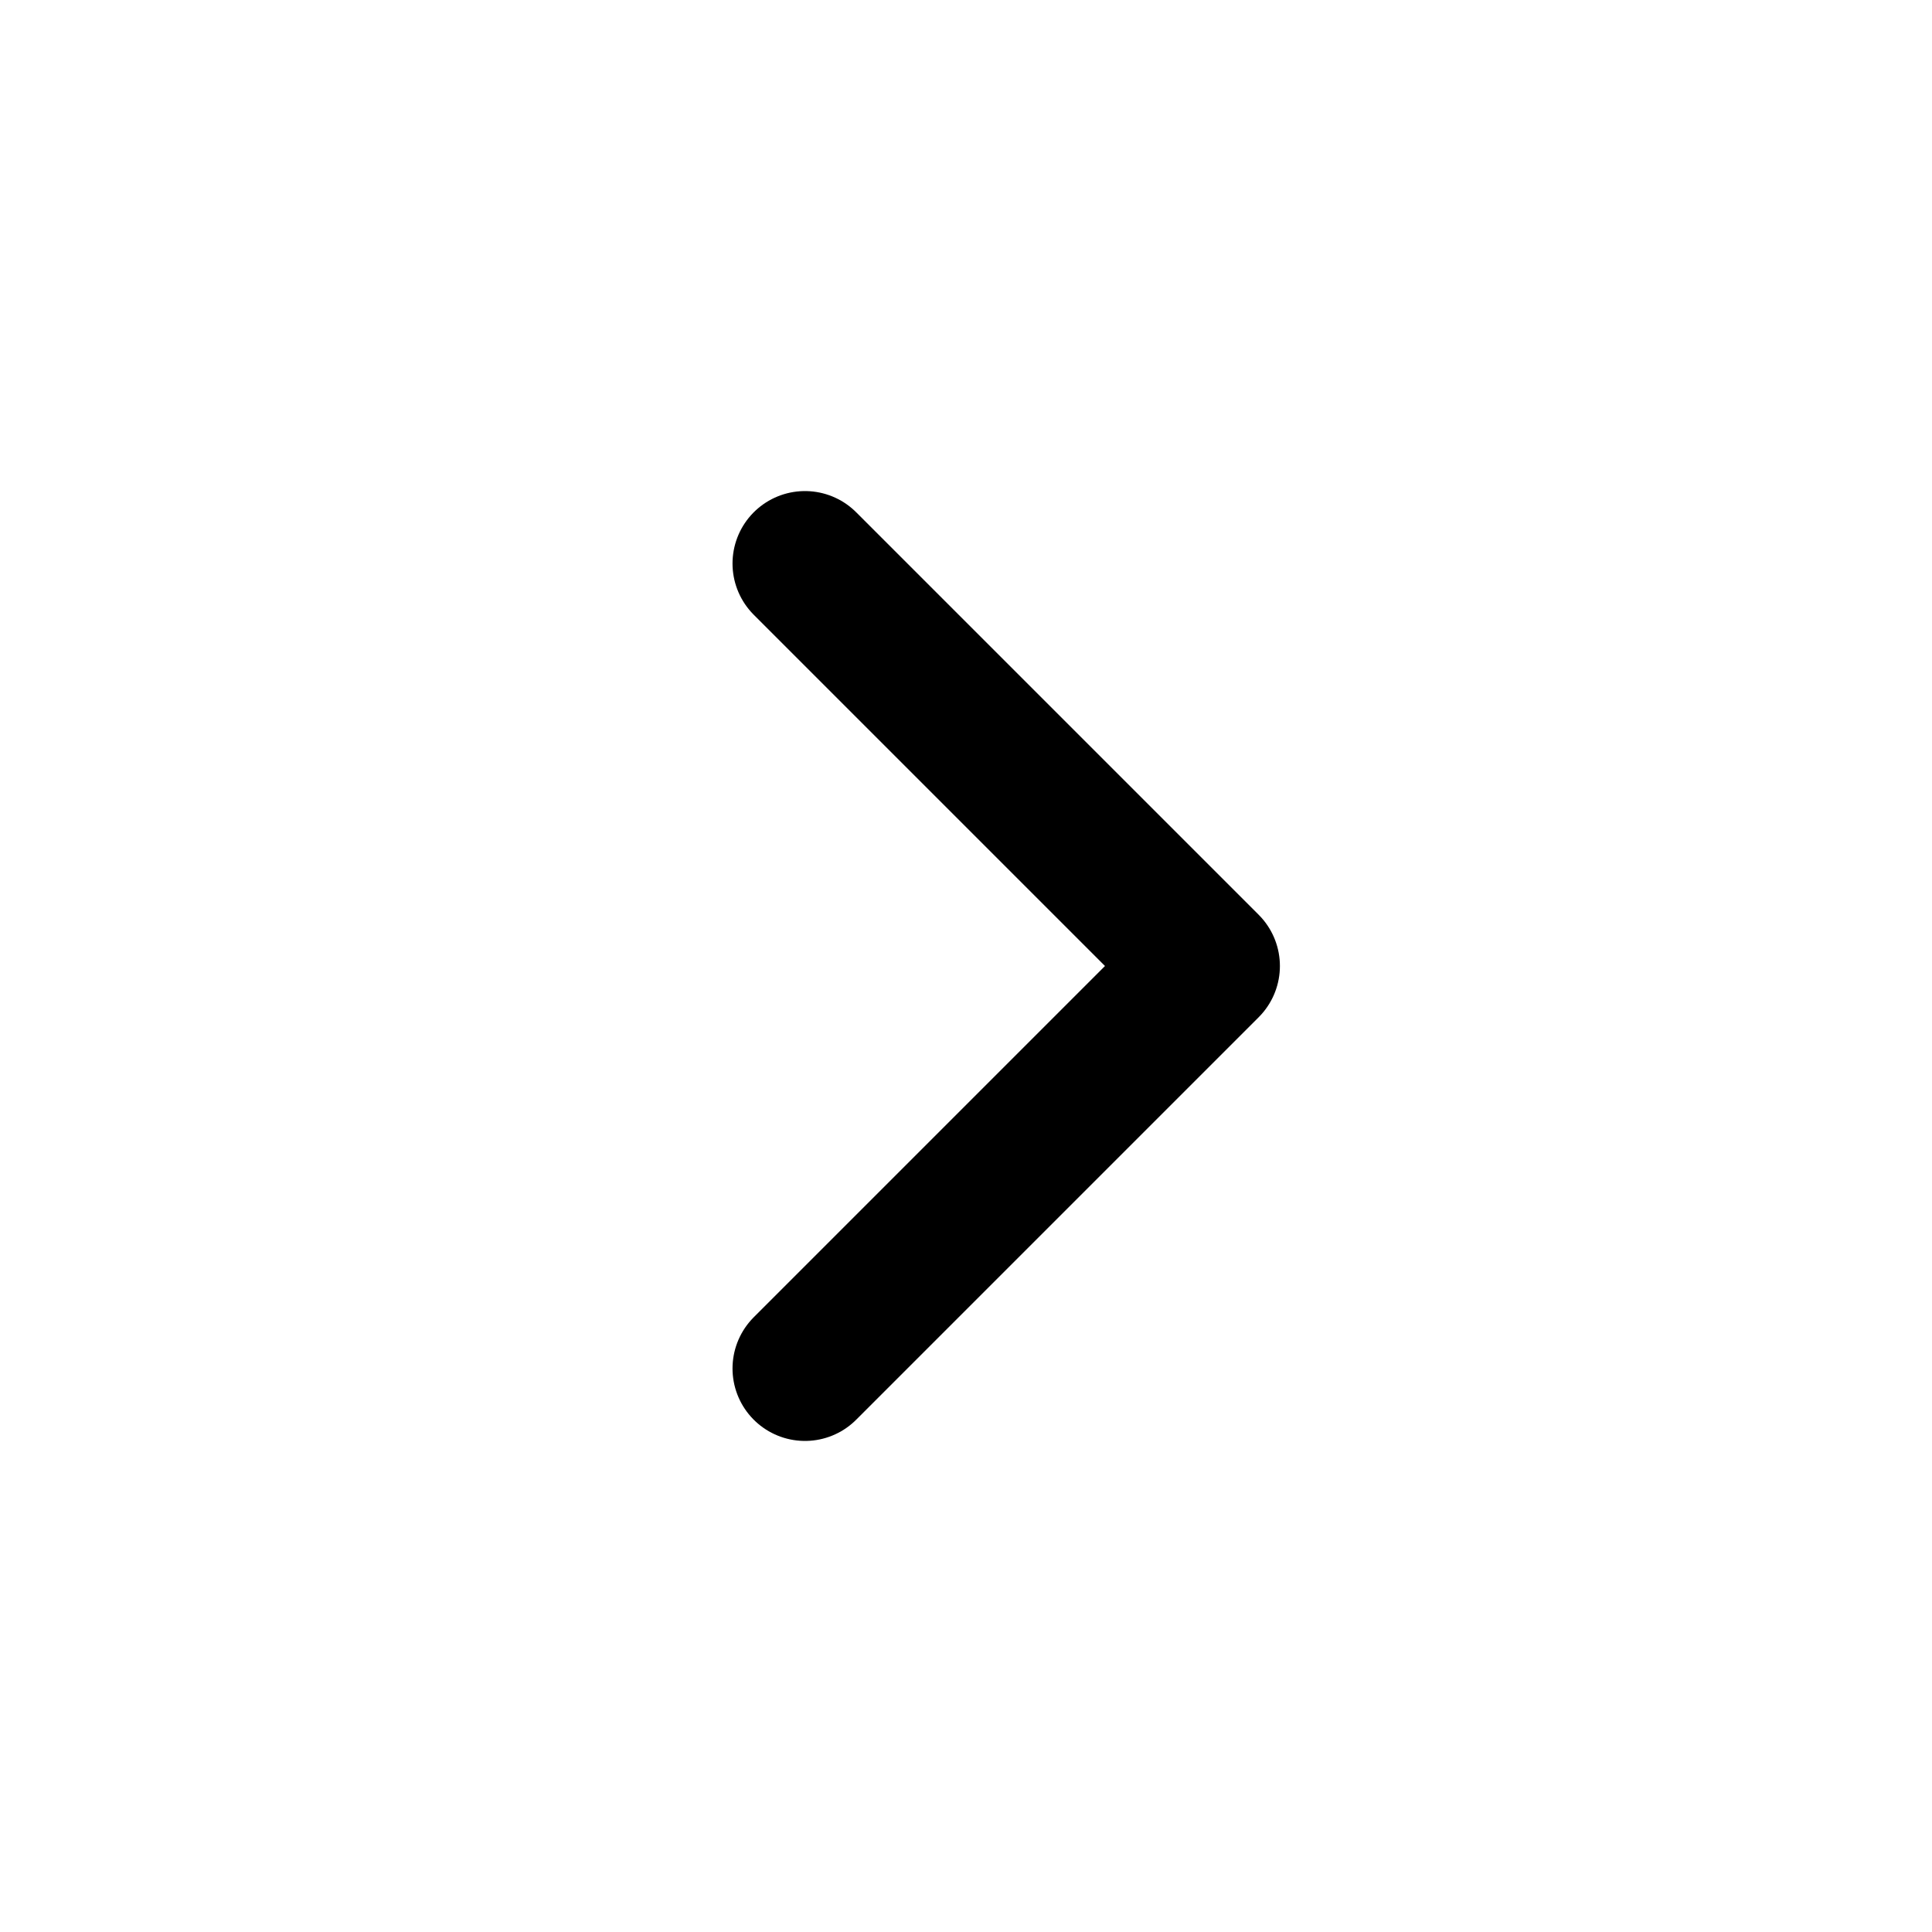
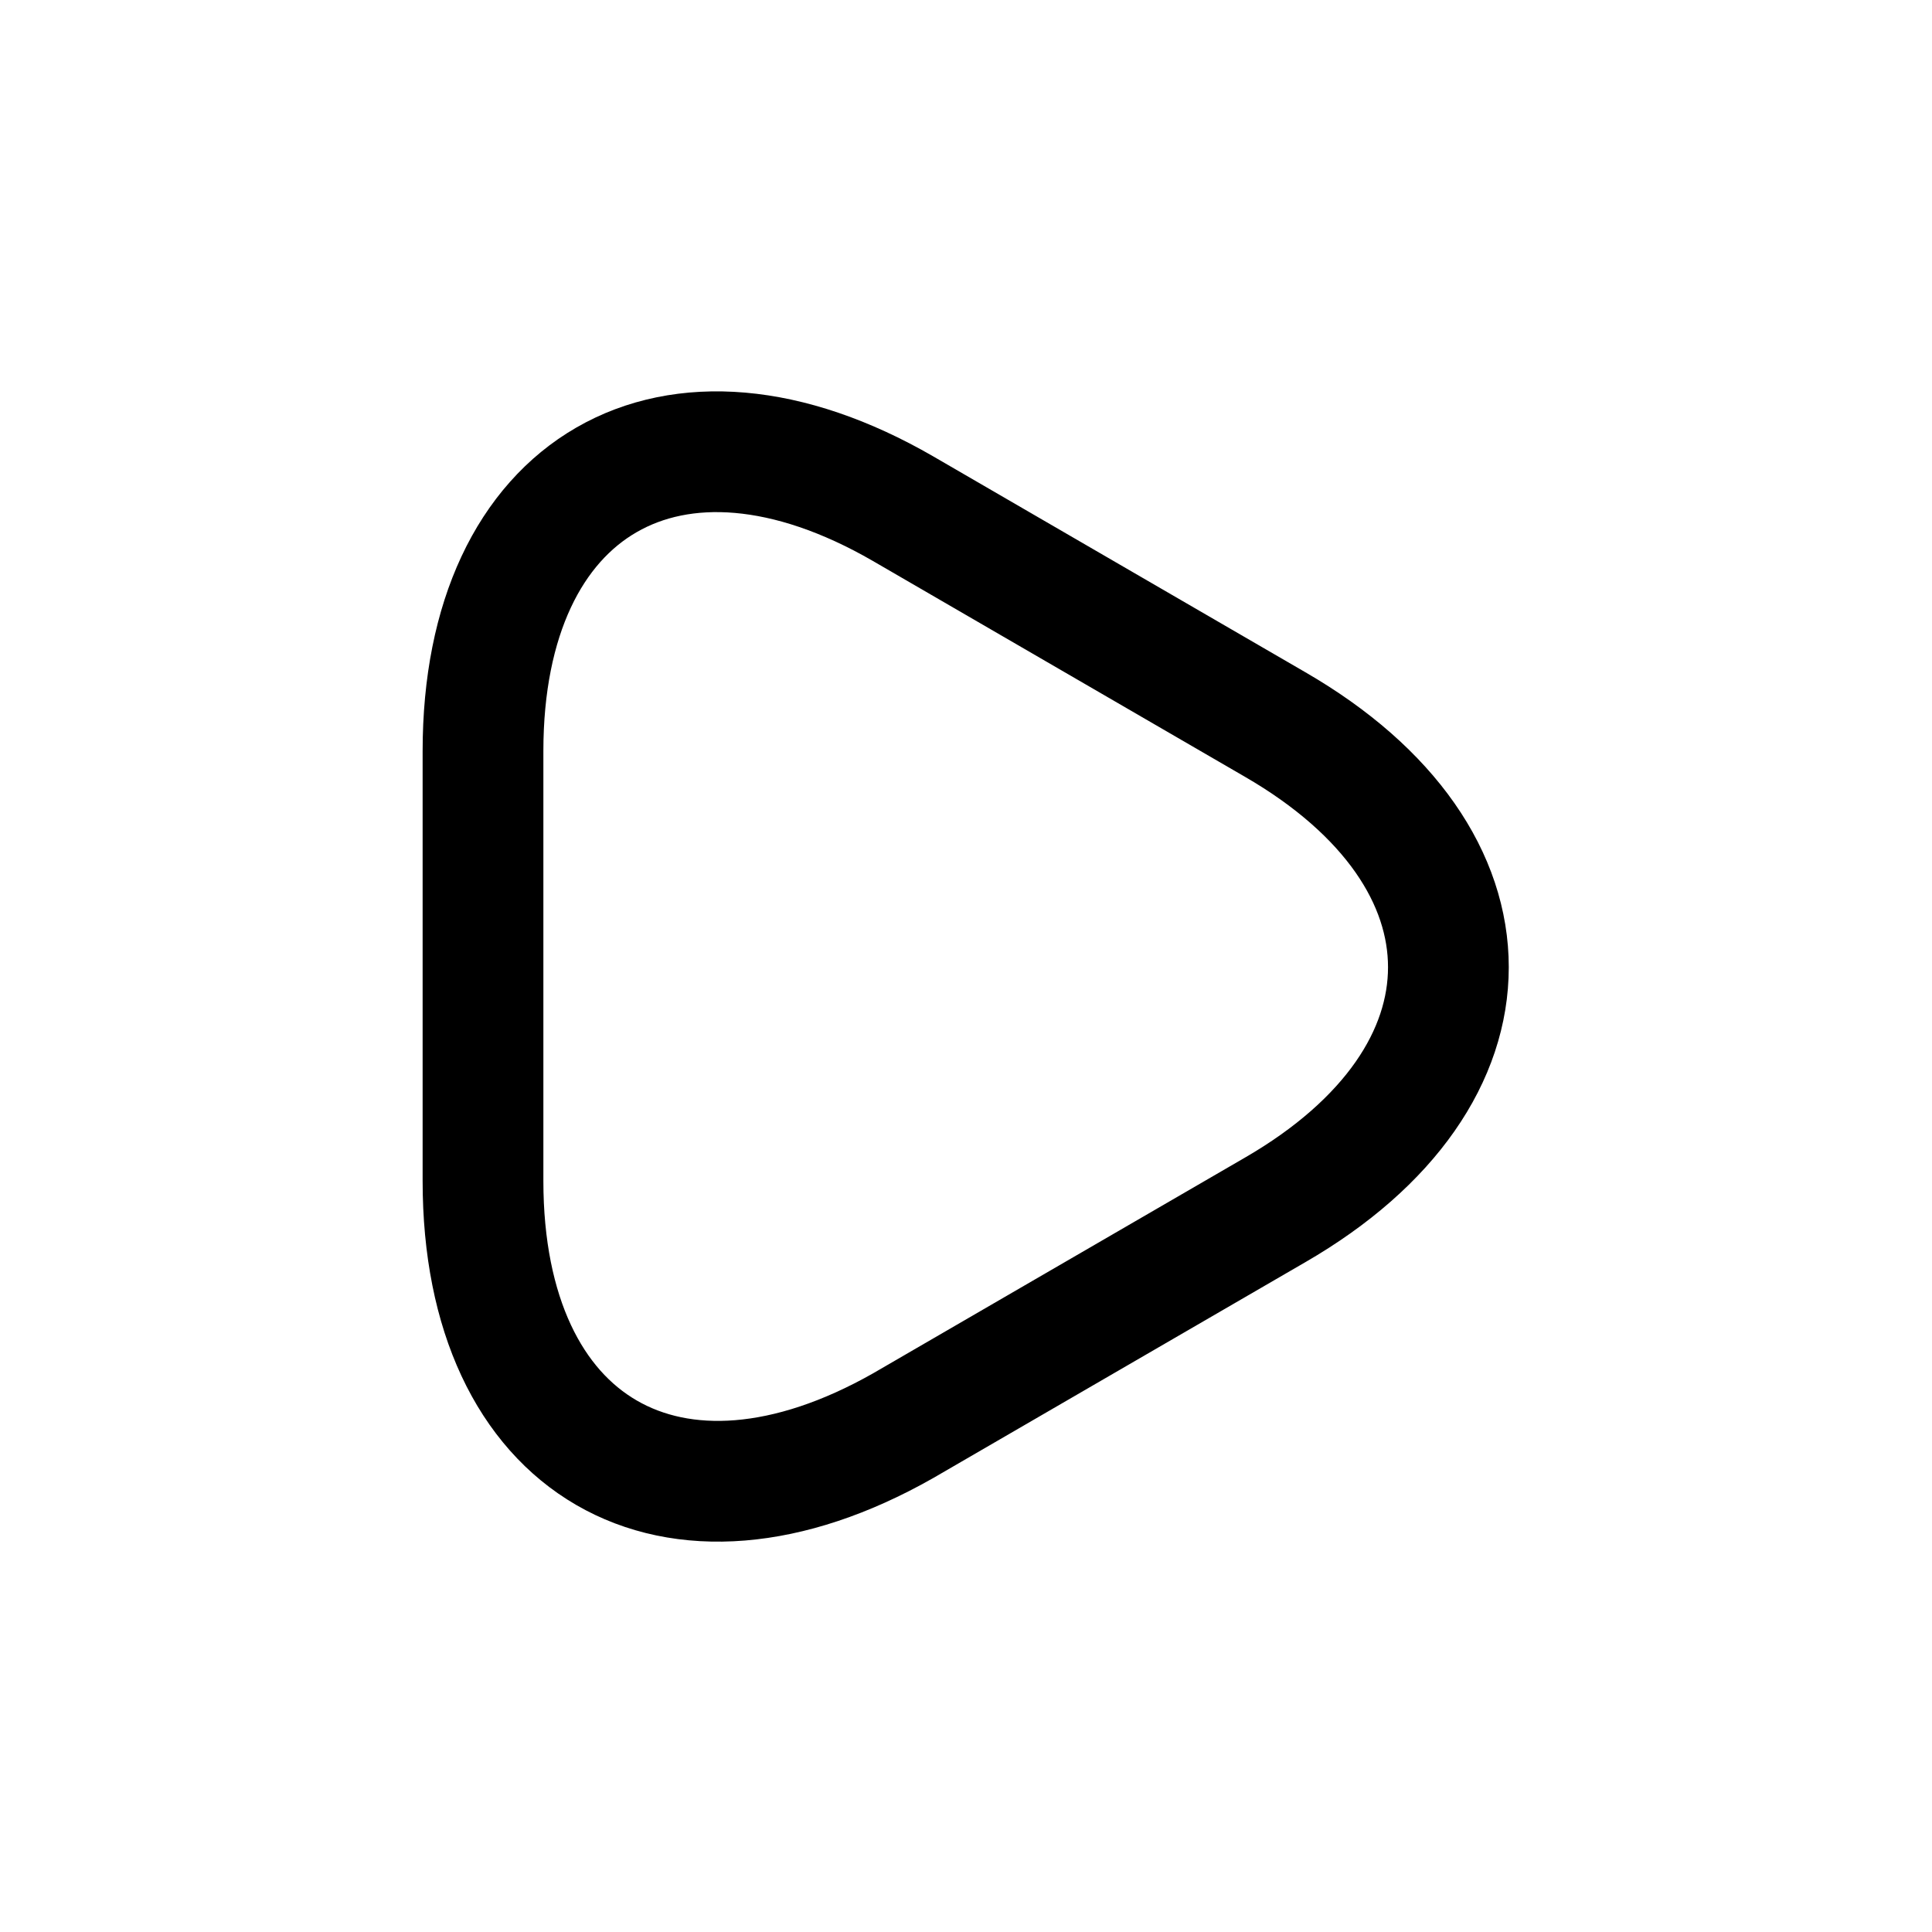
- <svg xmlns="http://www.w3.org/2000/svg" width="40" height="40" viewBox="0 0 40 40" fill="none">
-   <path d="M16.666 11.667L24.999 20L16.666 28.333" stroke="black" stroke-width="3" stroke-linecap="round" stroke-linejoin="round" />
+ <svg xmlns="http://www.w3.org/2000/svg" width="24px" height="24" viewBox="0 0 24 24" fill="none">
+   <path d="M6 12V9.33C6 6.02 8.35 4.66 11.22 6.32L13.53 7.66L15.84 9C18.71 10.66 18.71 13.37 15.84 15.03L13.53 16.37L11.22 17.71C8.35 19.34 6 17.99 6 14.67V12Z" stroke="currentColor" stroke-width="1.5" stroke-miterlimit="10" stroke-linecap="round" stroke-linejoin="round" />
</svg>
